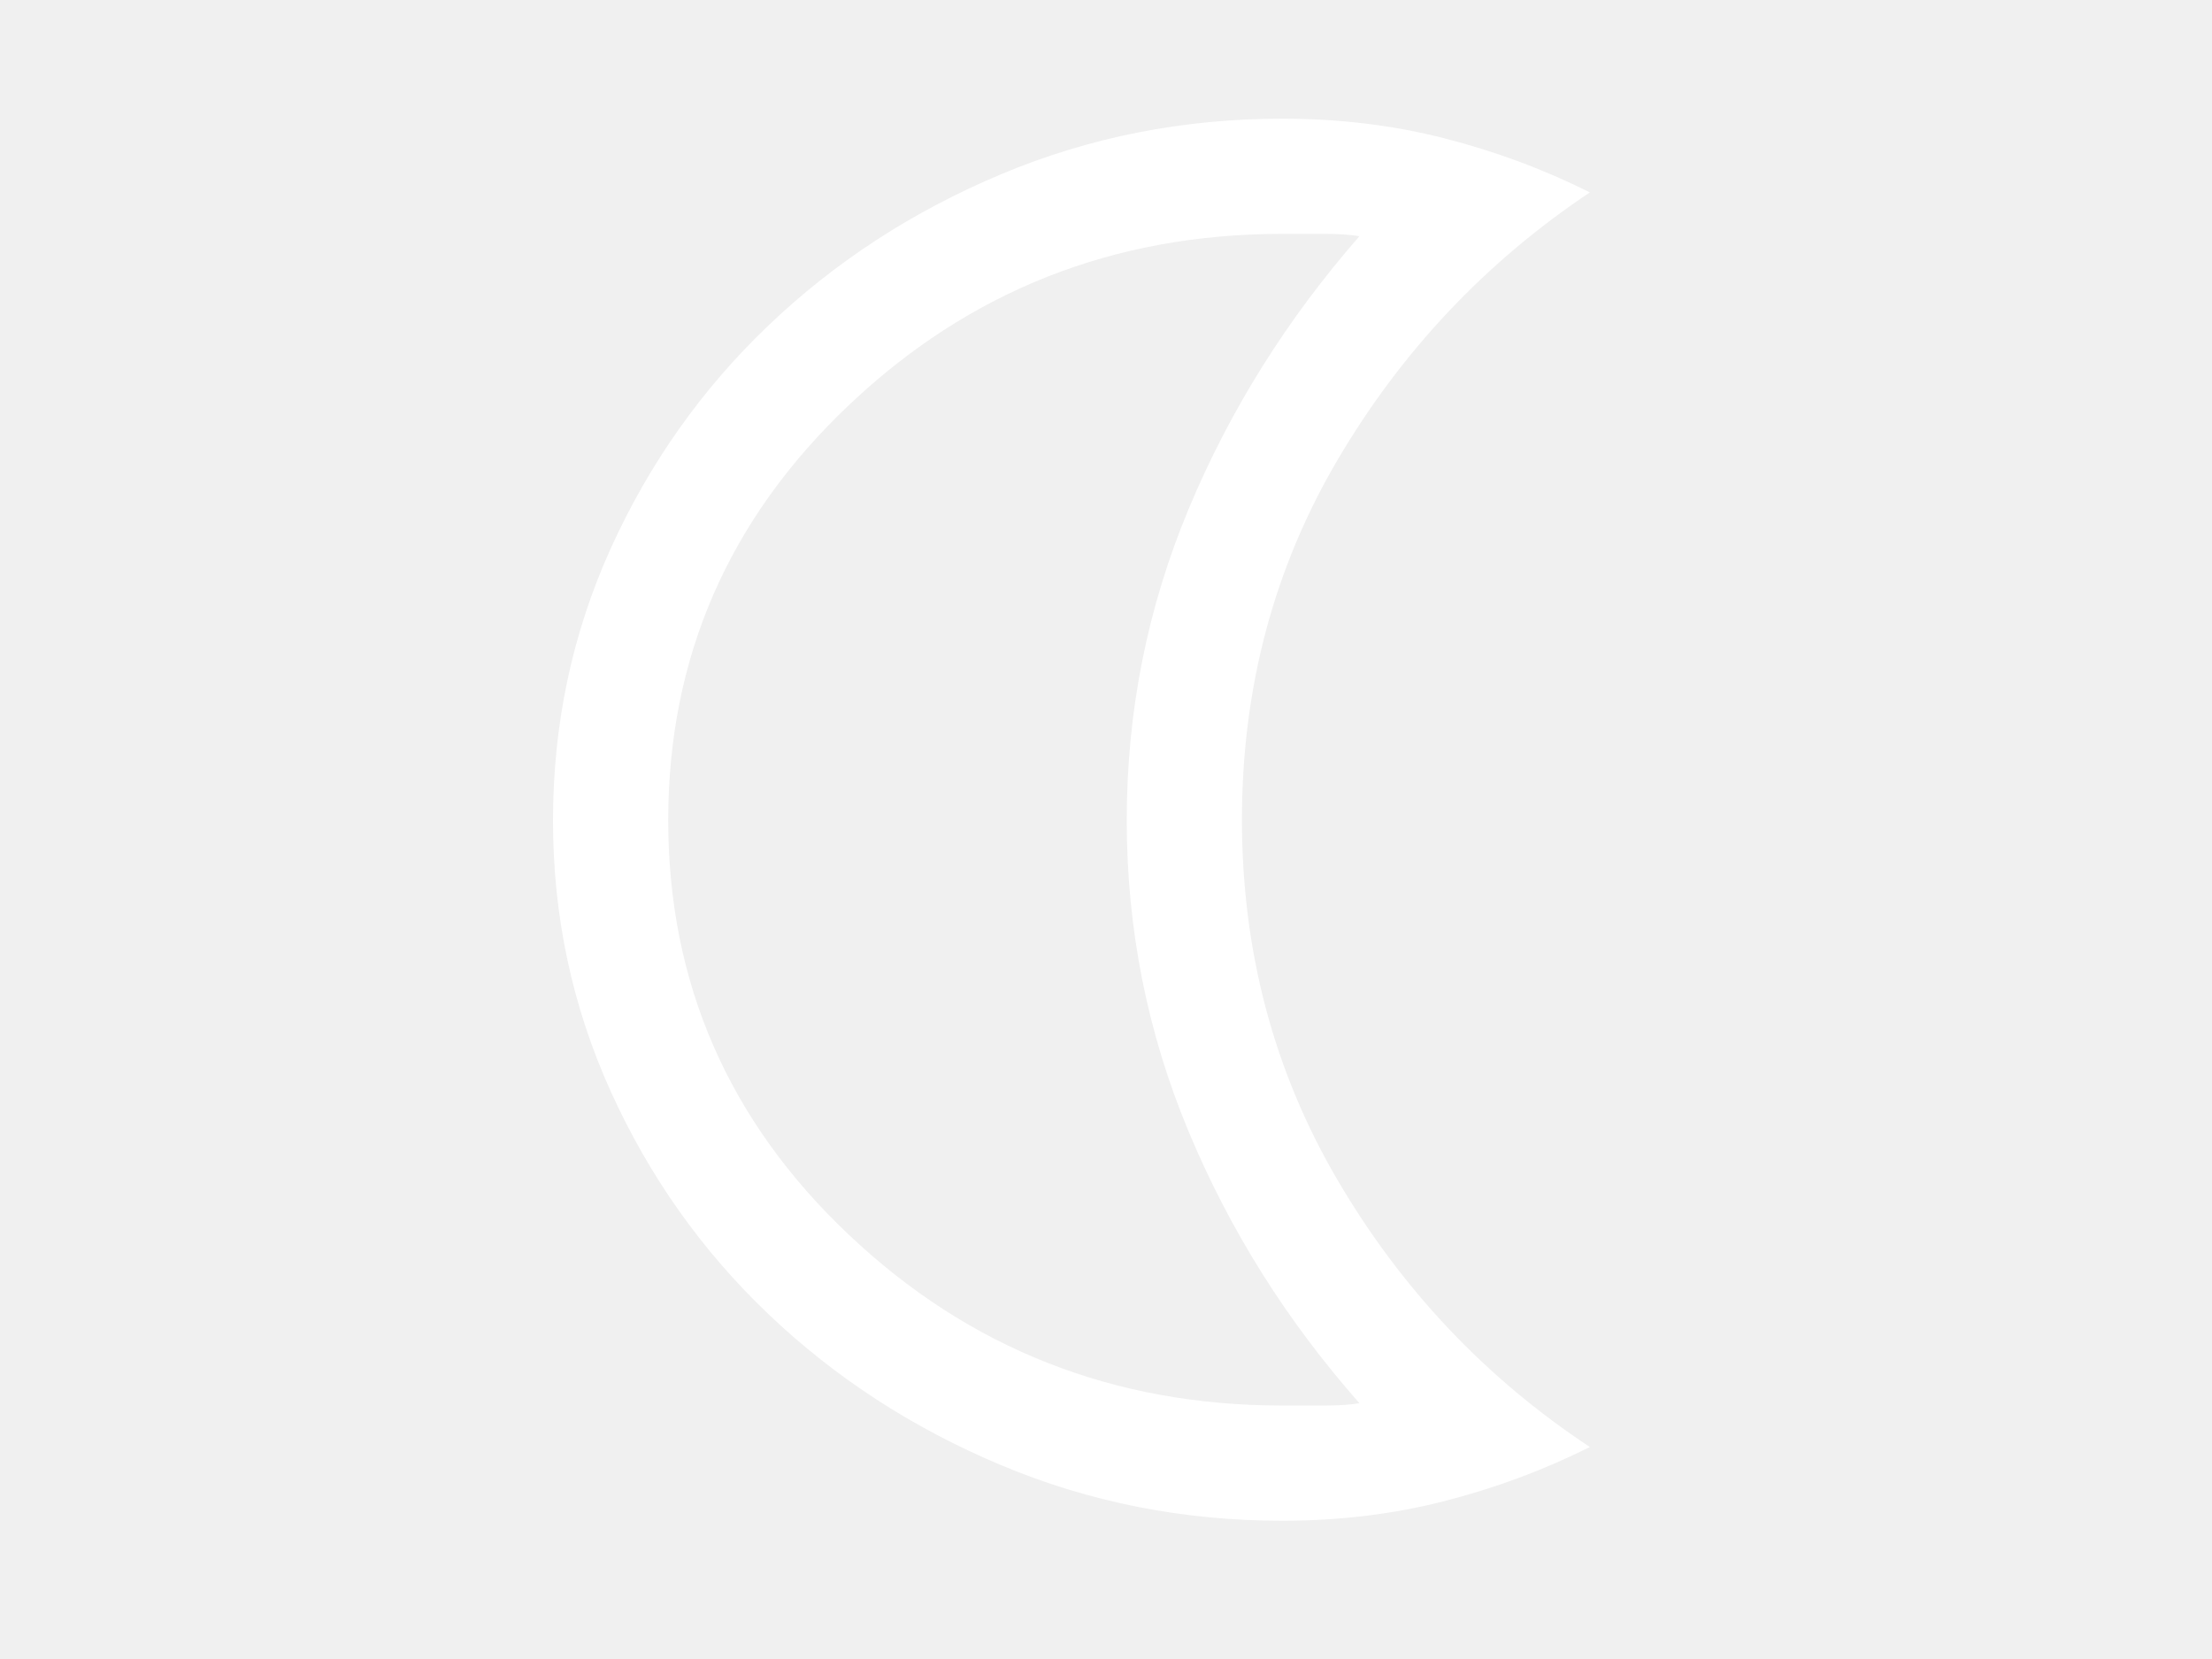
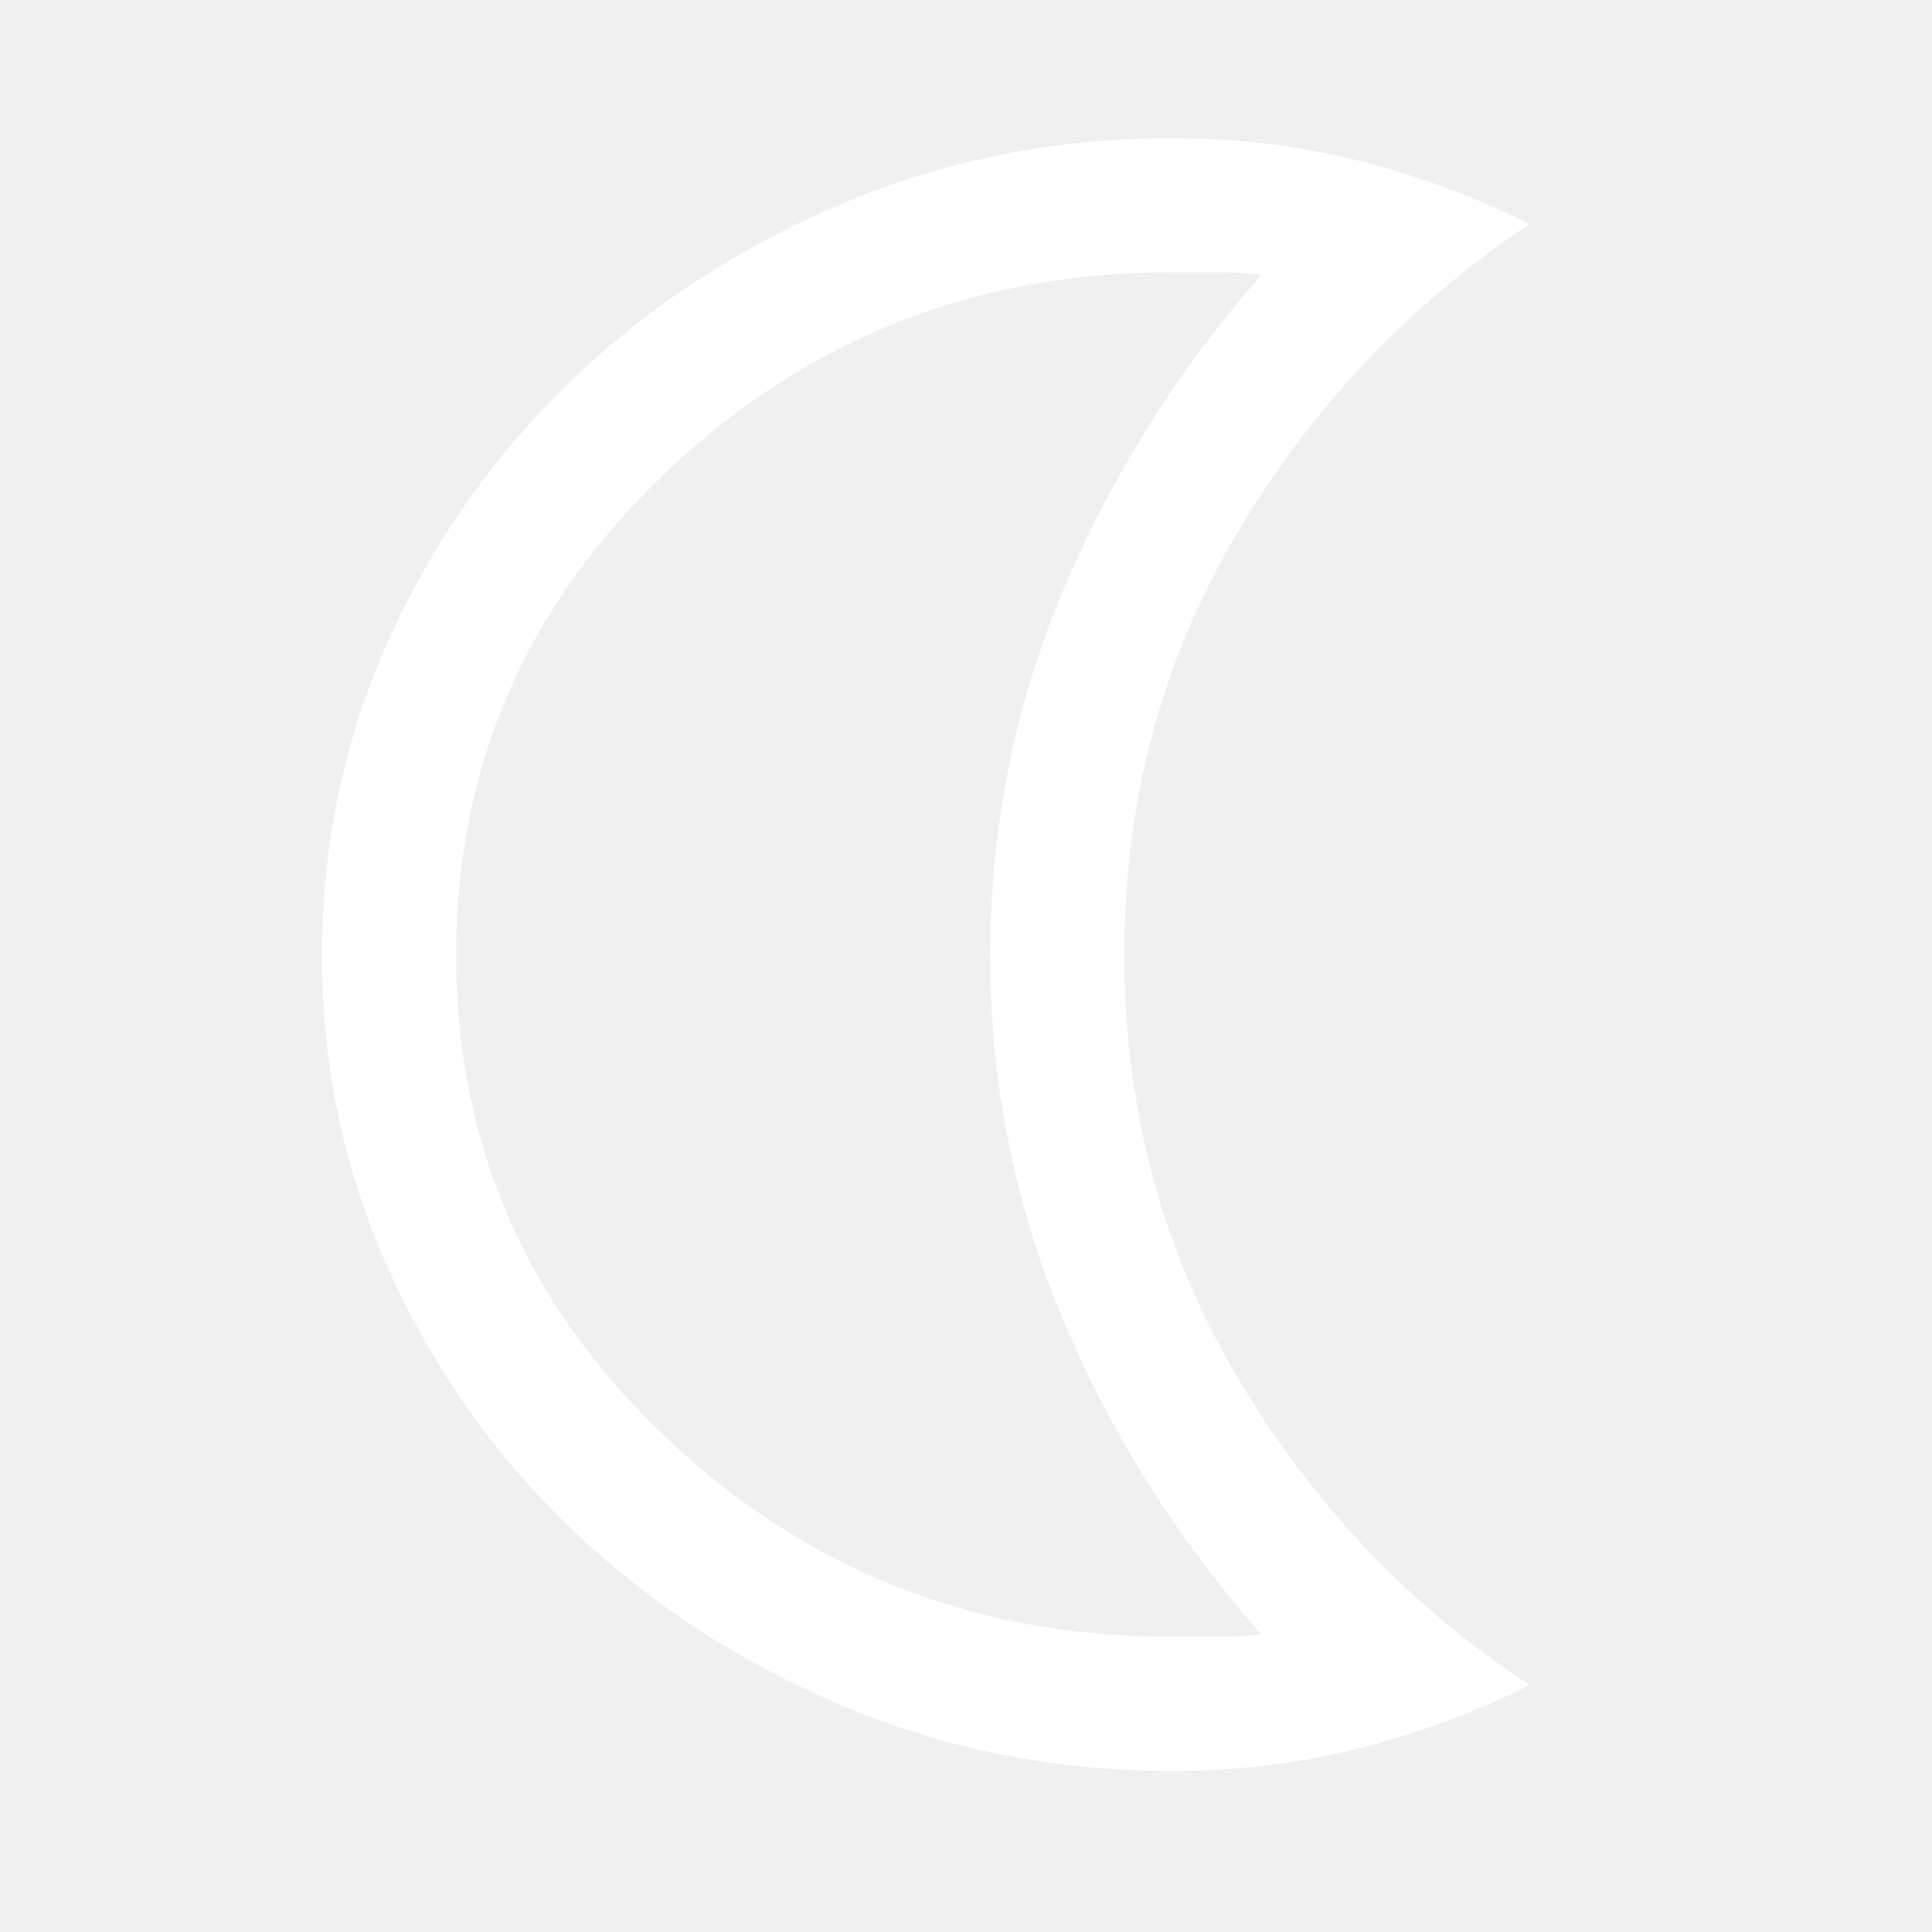
- <svg xmlns="http://www.w3.org/2000/svg" height="30px" viewBox="0 -960 960 960" width="40px" fill="#ffffff">
+ <svg xmlns="http://www.w3.org/2000/svg" height="30px" viewBox="0 -960 960 960" width="30px" fill="#ffffff">
  <path d="M582-80q-86.08 0-162.7-32.17-76.63-32.16-134.51-87.27-57.88-55.1-91.34-128.92Q160-402.17 160-485.08q0-83.92 33.5-157.75 33.5-73.84 91.33-129Q342.67-827 419.3-859.17q76.62-32.16 162.7-32.16 49.33 0 93.67 11.33Q720-868.67 760-848.67q-90.33 60.34-145.83 154.5-55.5 94.17-55.5 208.5 0 114.34 55.5 208.84T760-122.67q-40 20-84.33 31.34Q631.33-80 582-80Zm0-66.67h24.61q11.72 0 20.06-1.33-63-71.33-98.84-157.17Q492-391 492-485.33q0-94.34 35.83-180.17 35.84-85.83 98.84-157.83-8.34-1.34-20.06-1.34H582q-146.33 0-250.83 99.14-104.5 99.15-104.5 240.17 0 141.03 104.5 239.86 104.5 98.83 250.83 98.83ZM492-486Z" />
</svg>
